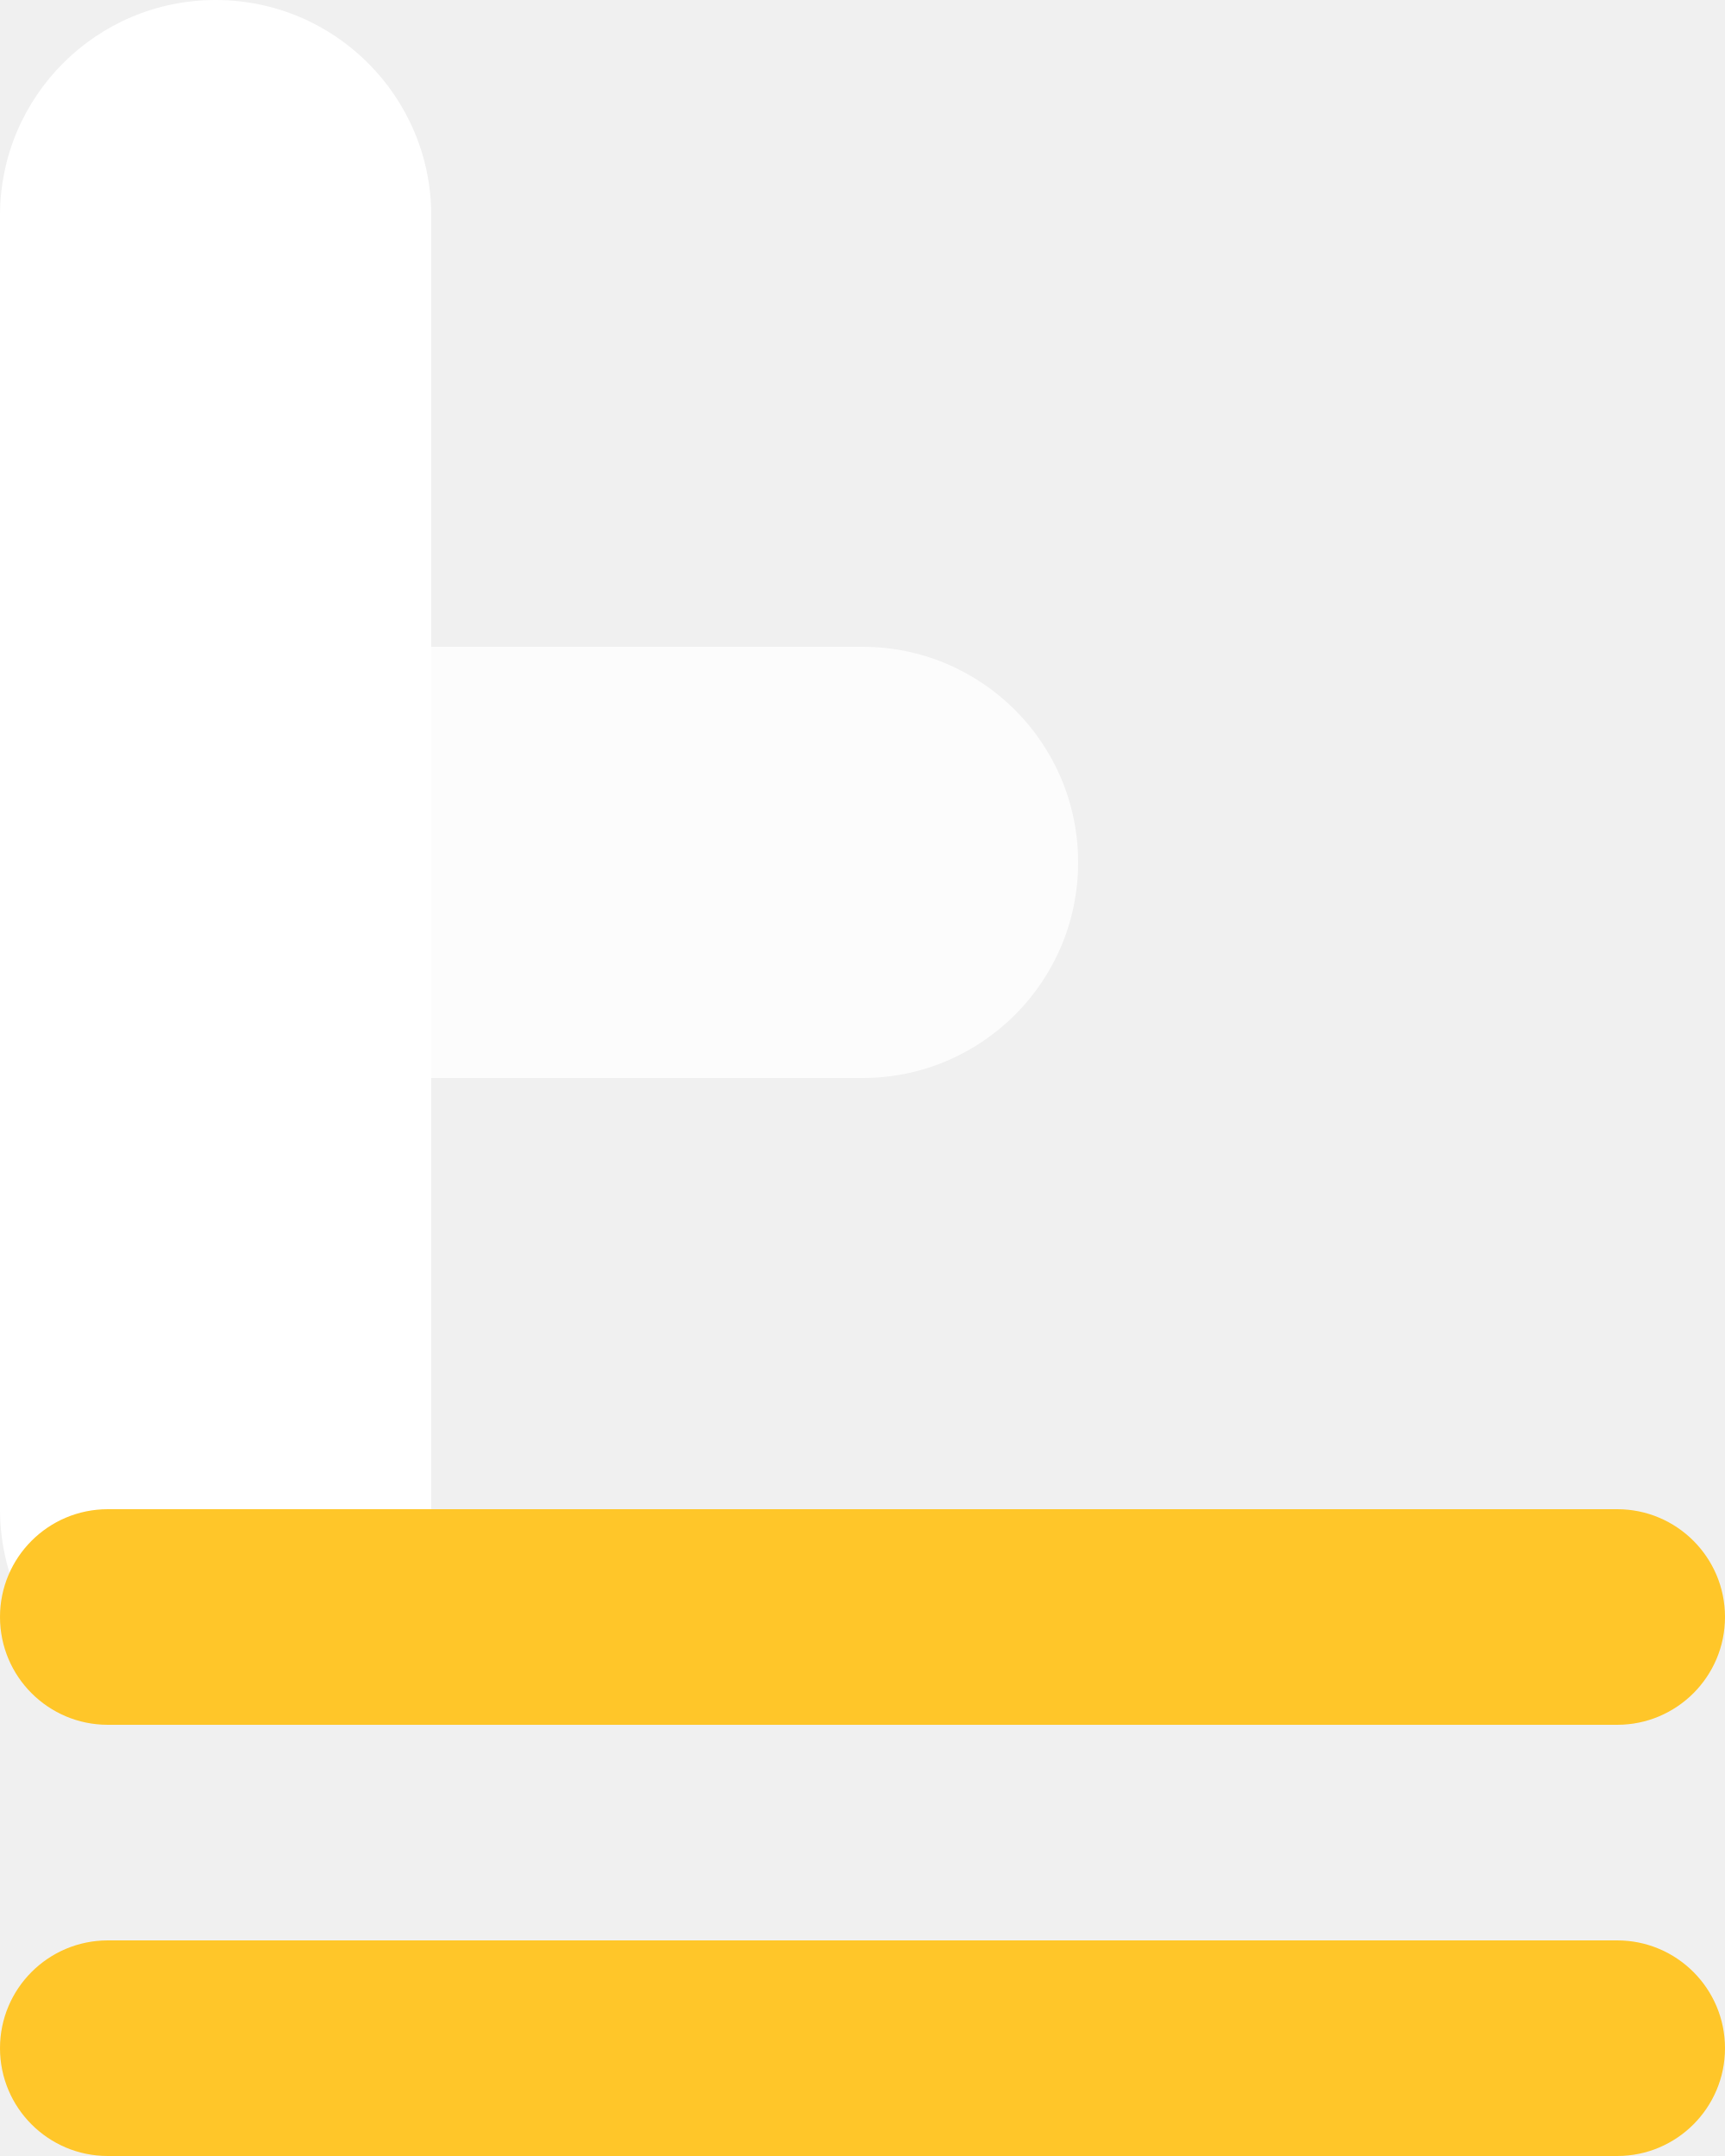
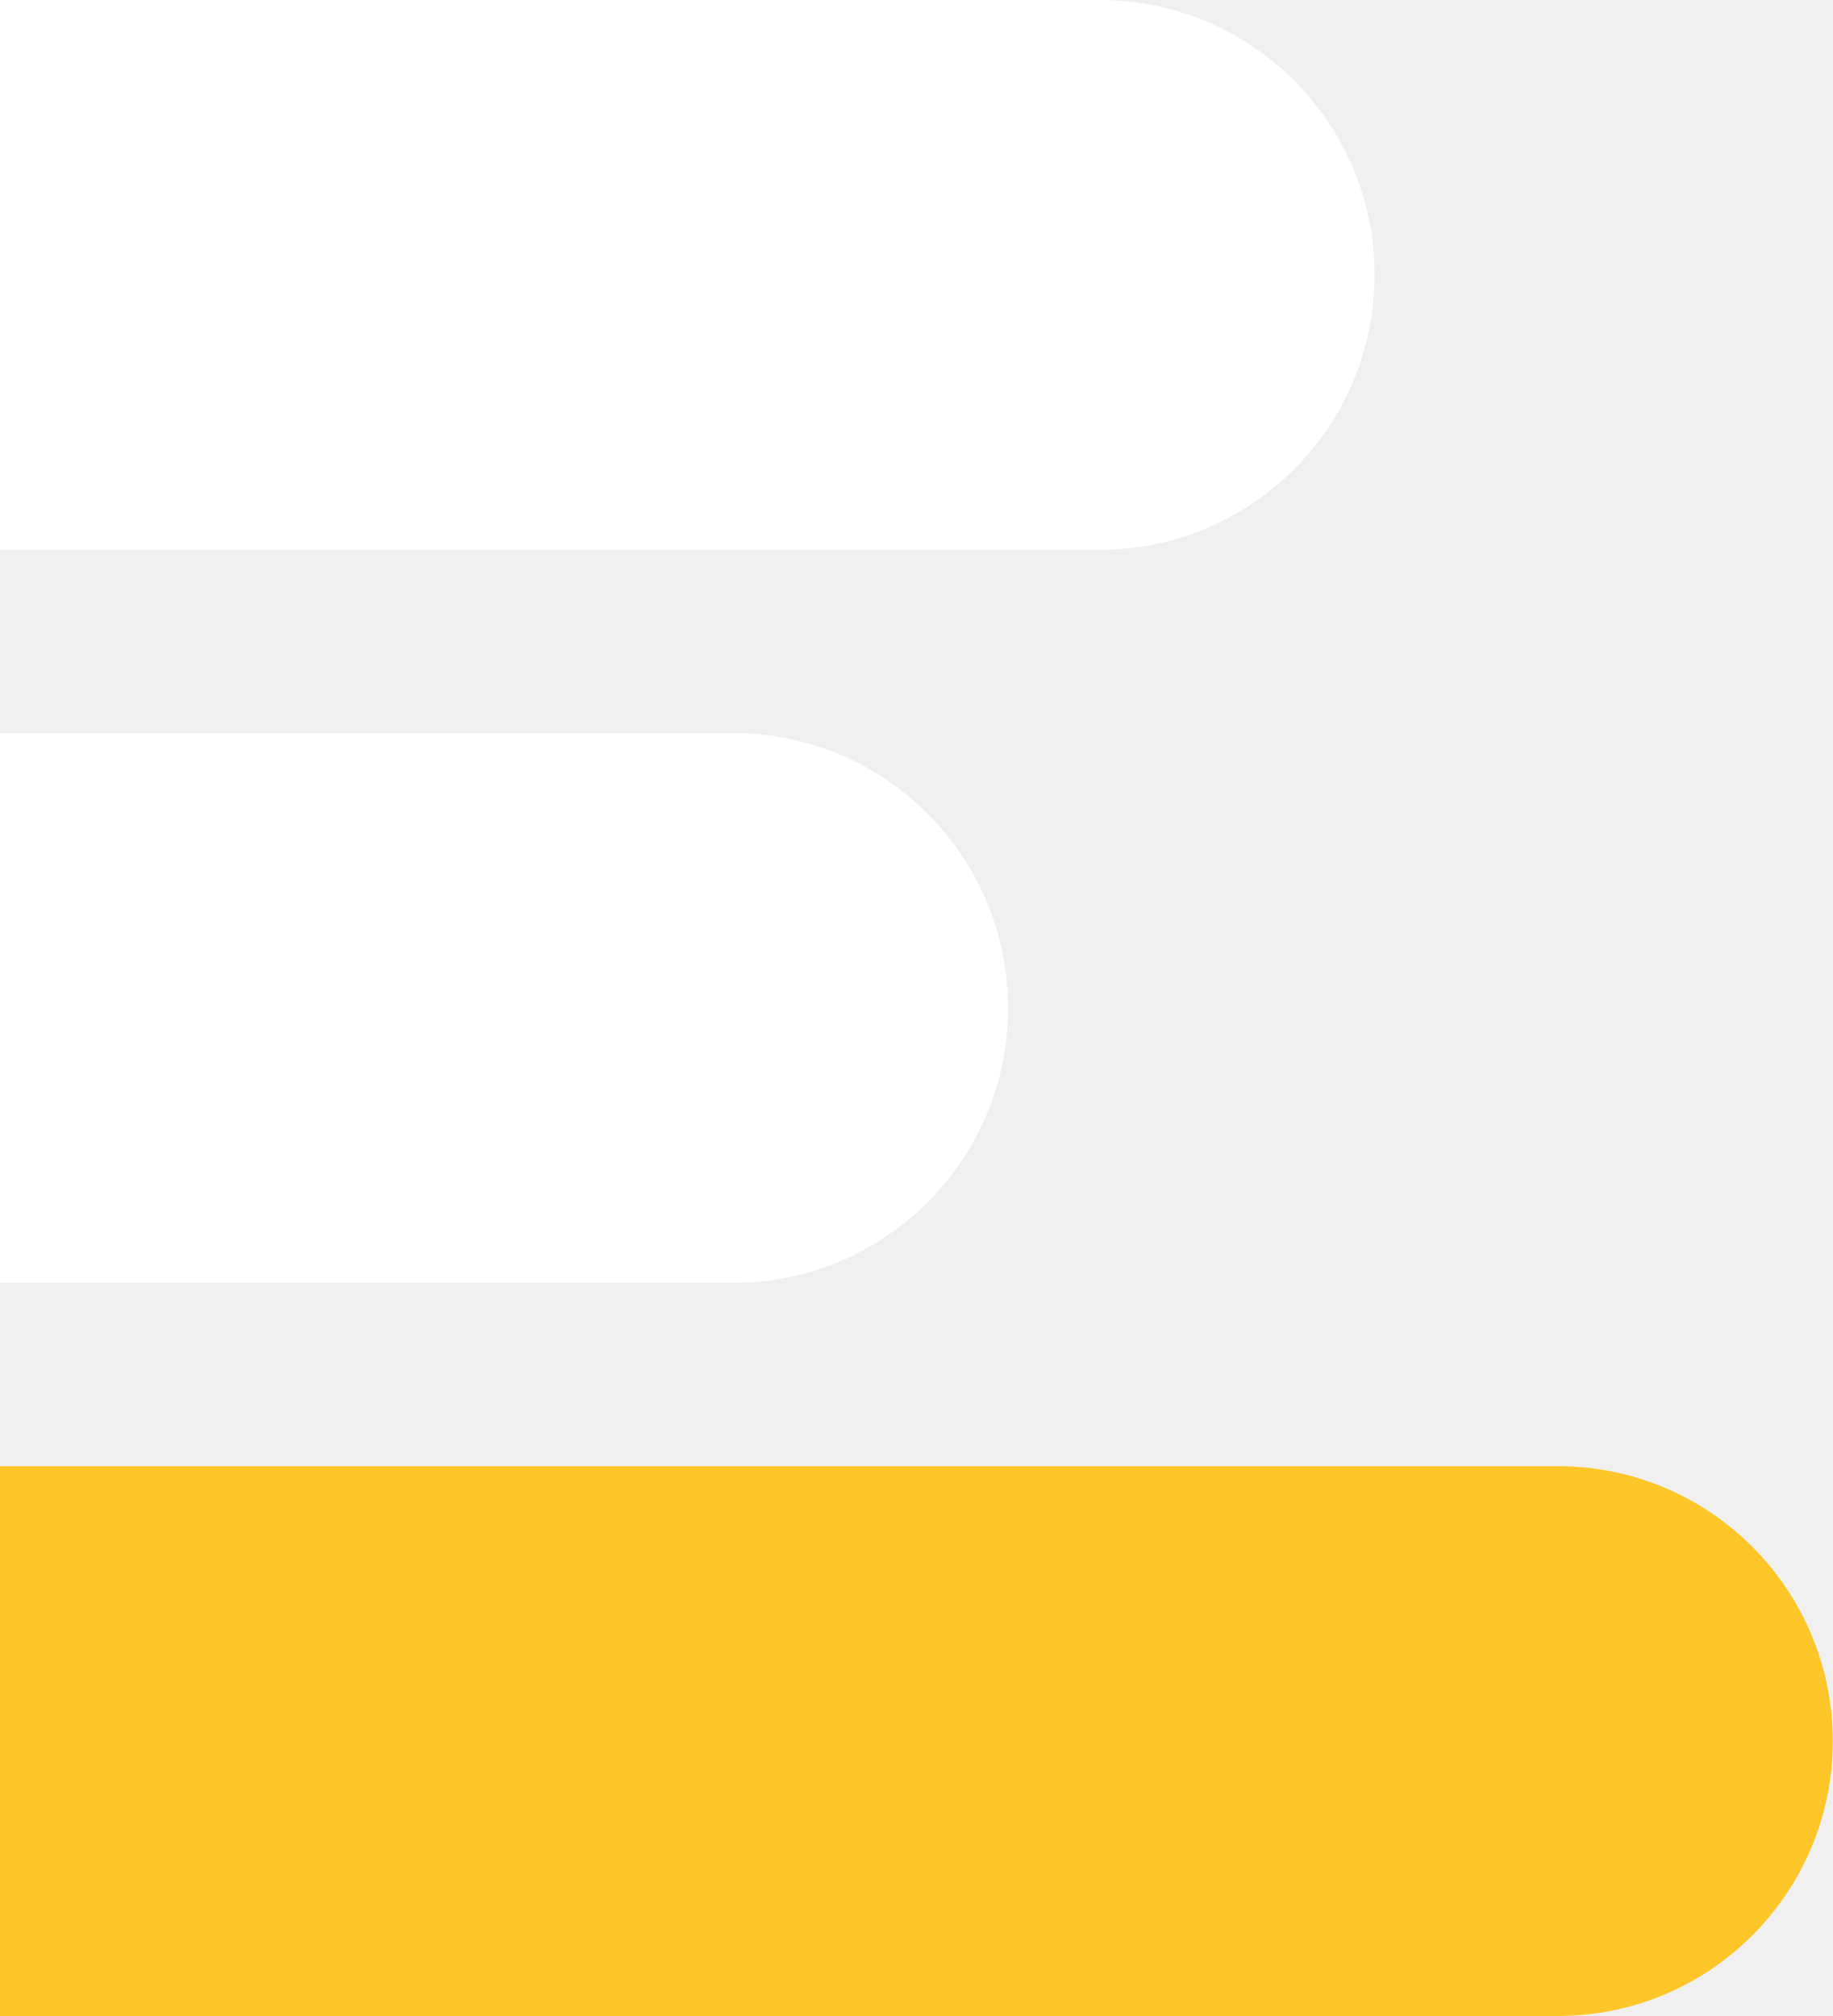
- <svg xmlns="http://www.w3.org/2000/svg" viewBox="0 0 64 80" width="64" height="80" role="img" aria-label="Ledgendary">
-   <rect x="0" y="0" width="16" height="64" rx="8" fill="#ffffff" />
-   <rect x="0" y="24" width="40" height="16" rx="8" fill="#ffffff" opacity="0.8" />
-   <rect x="0" y="56" width="64" height="8" rx="4" fill="#ffc629" />
-   <rect x="0" y="72" width="64" height="8" rx="4" fill="#ffc629" />
+ <svg xmlns="http://www.w3.org/2000/svg" viewBox="0 0 80 88" width="80" height="88" role="img" aria-label="Ledgendary">
+   <path d="M0 0H48A12 12 0 0 1 48 24H0H0V0Z" fill="#ffffff" />
+   <path d="M0 32H32A12 12 0 0 1 32 56H0H0V32Z" fill="#ffffff" />
+   <path d="M0 64H68A12 12 0 0 1 68 88H0H0V64Z" fill="#ffc629" />
</svg>
